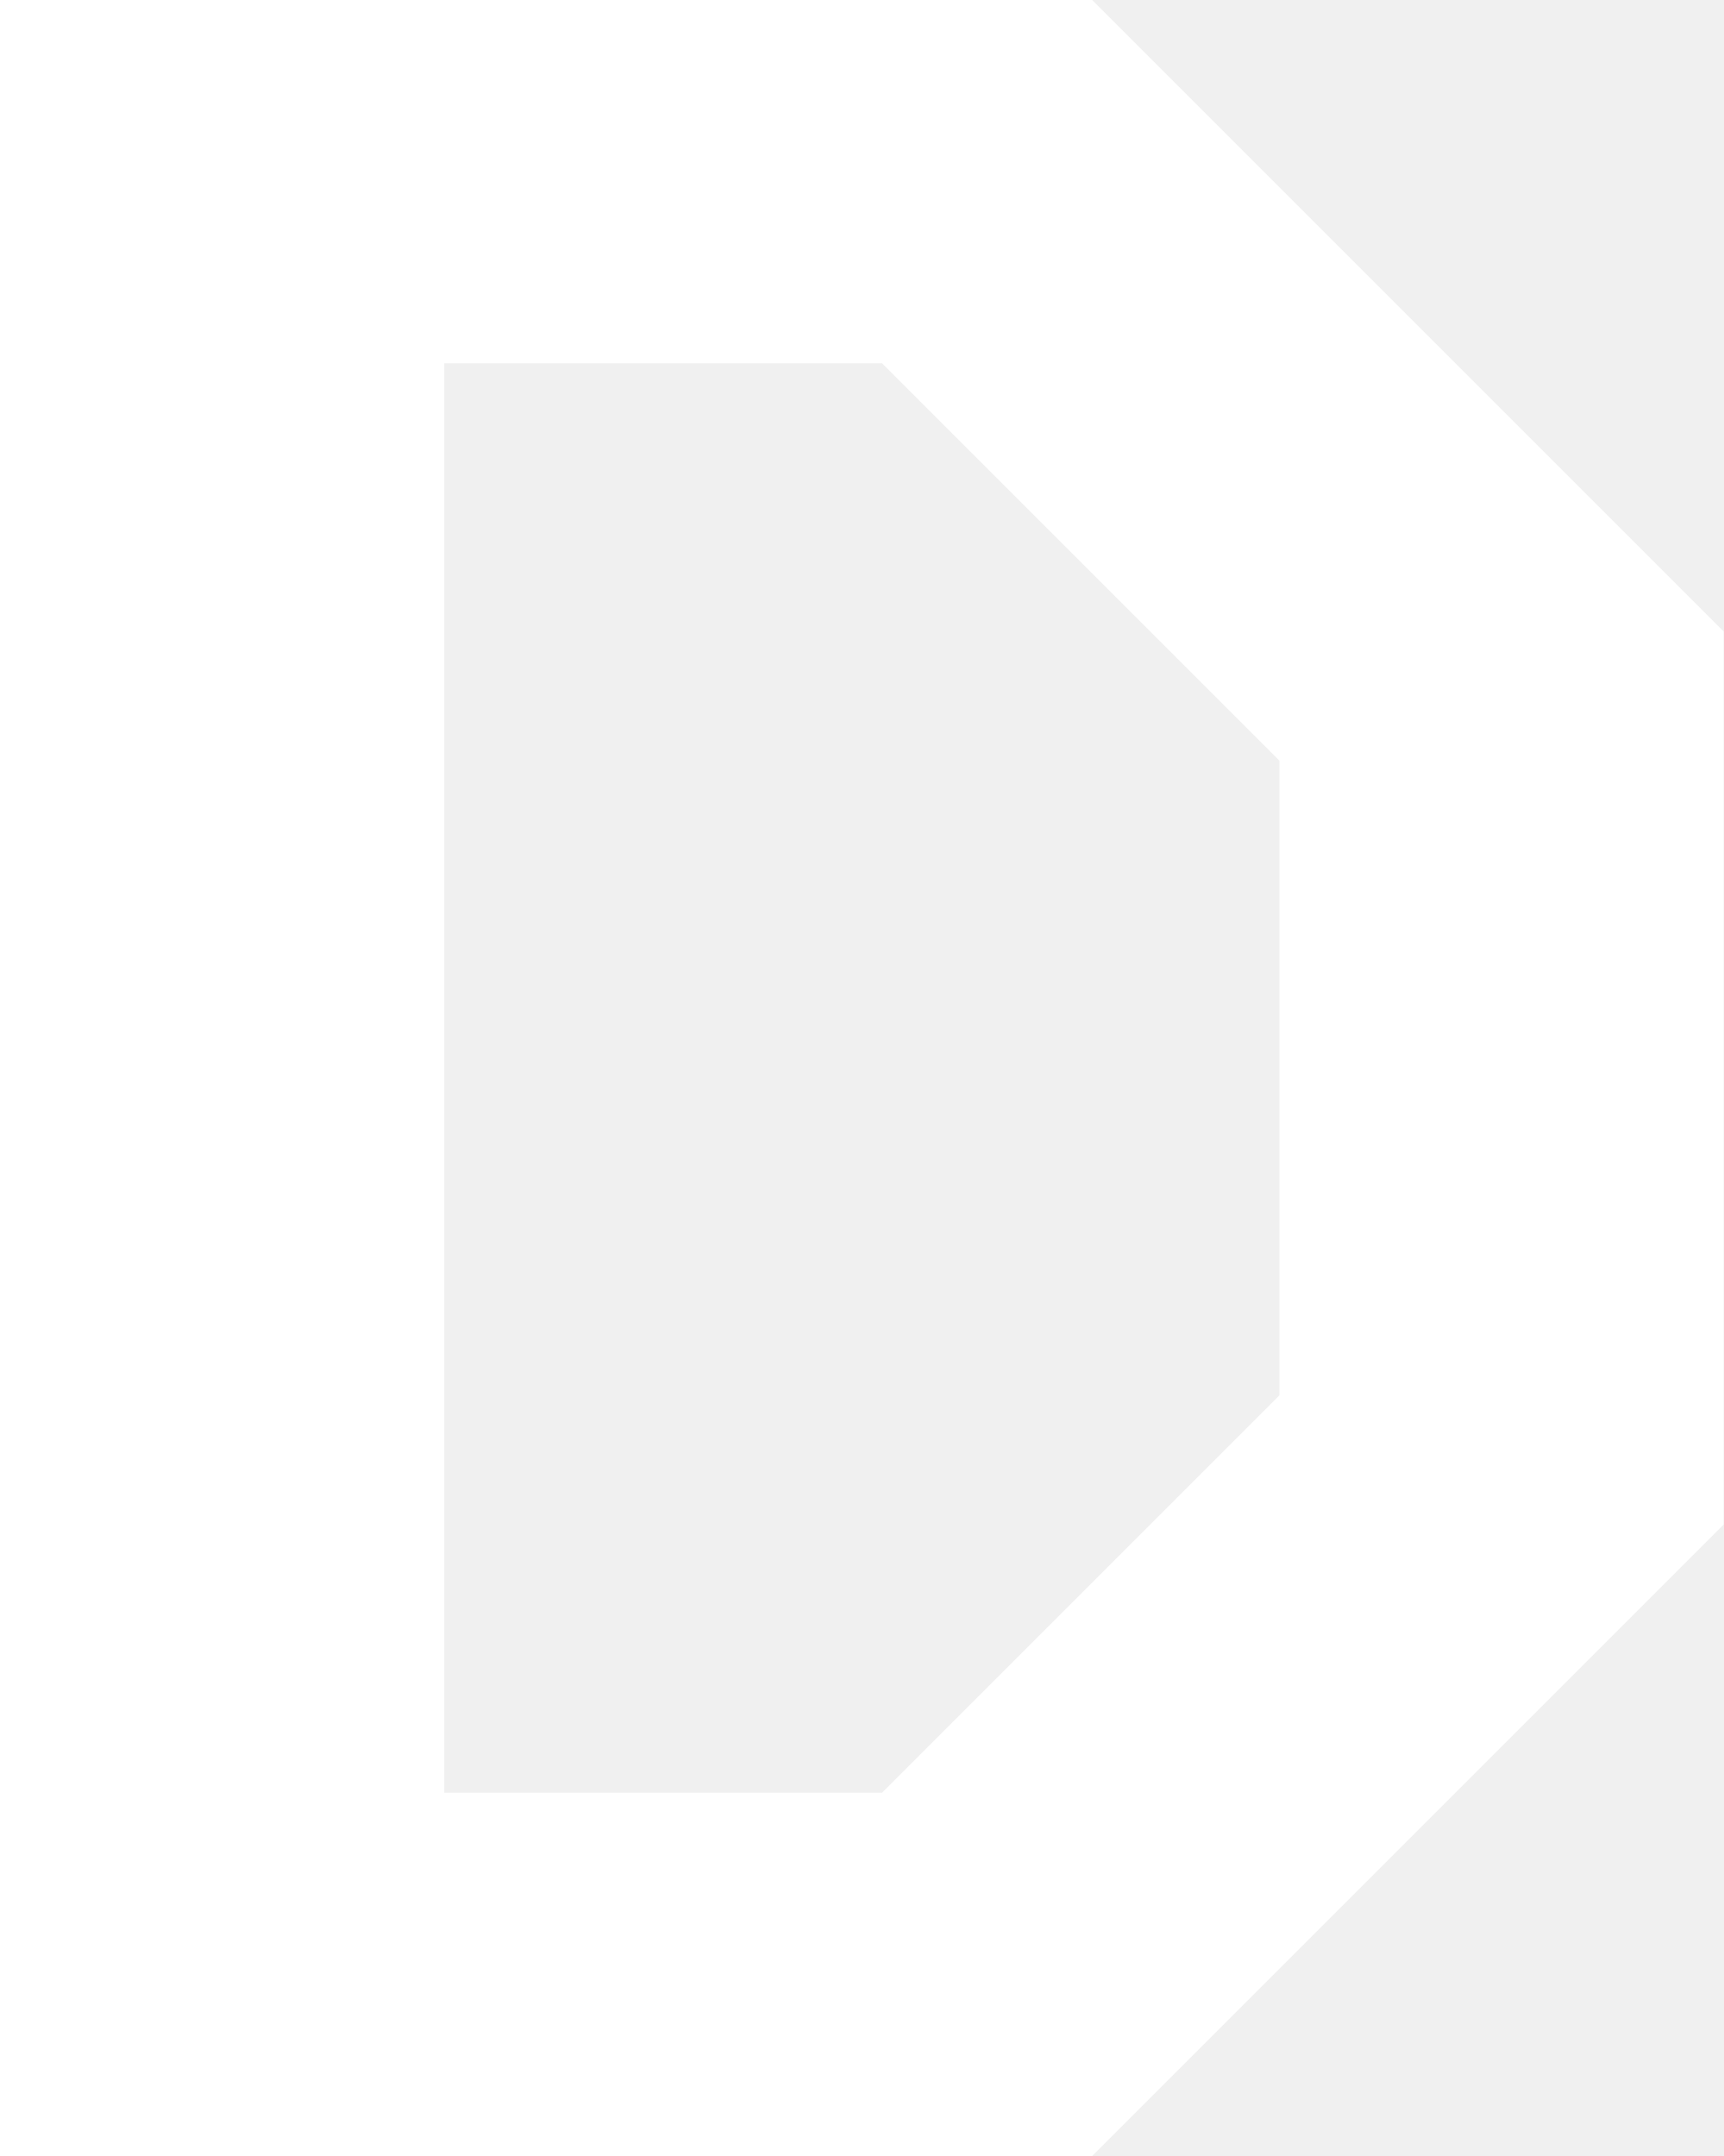
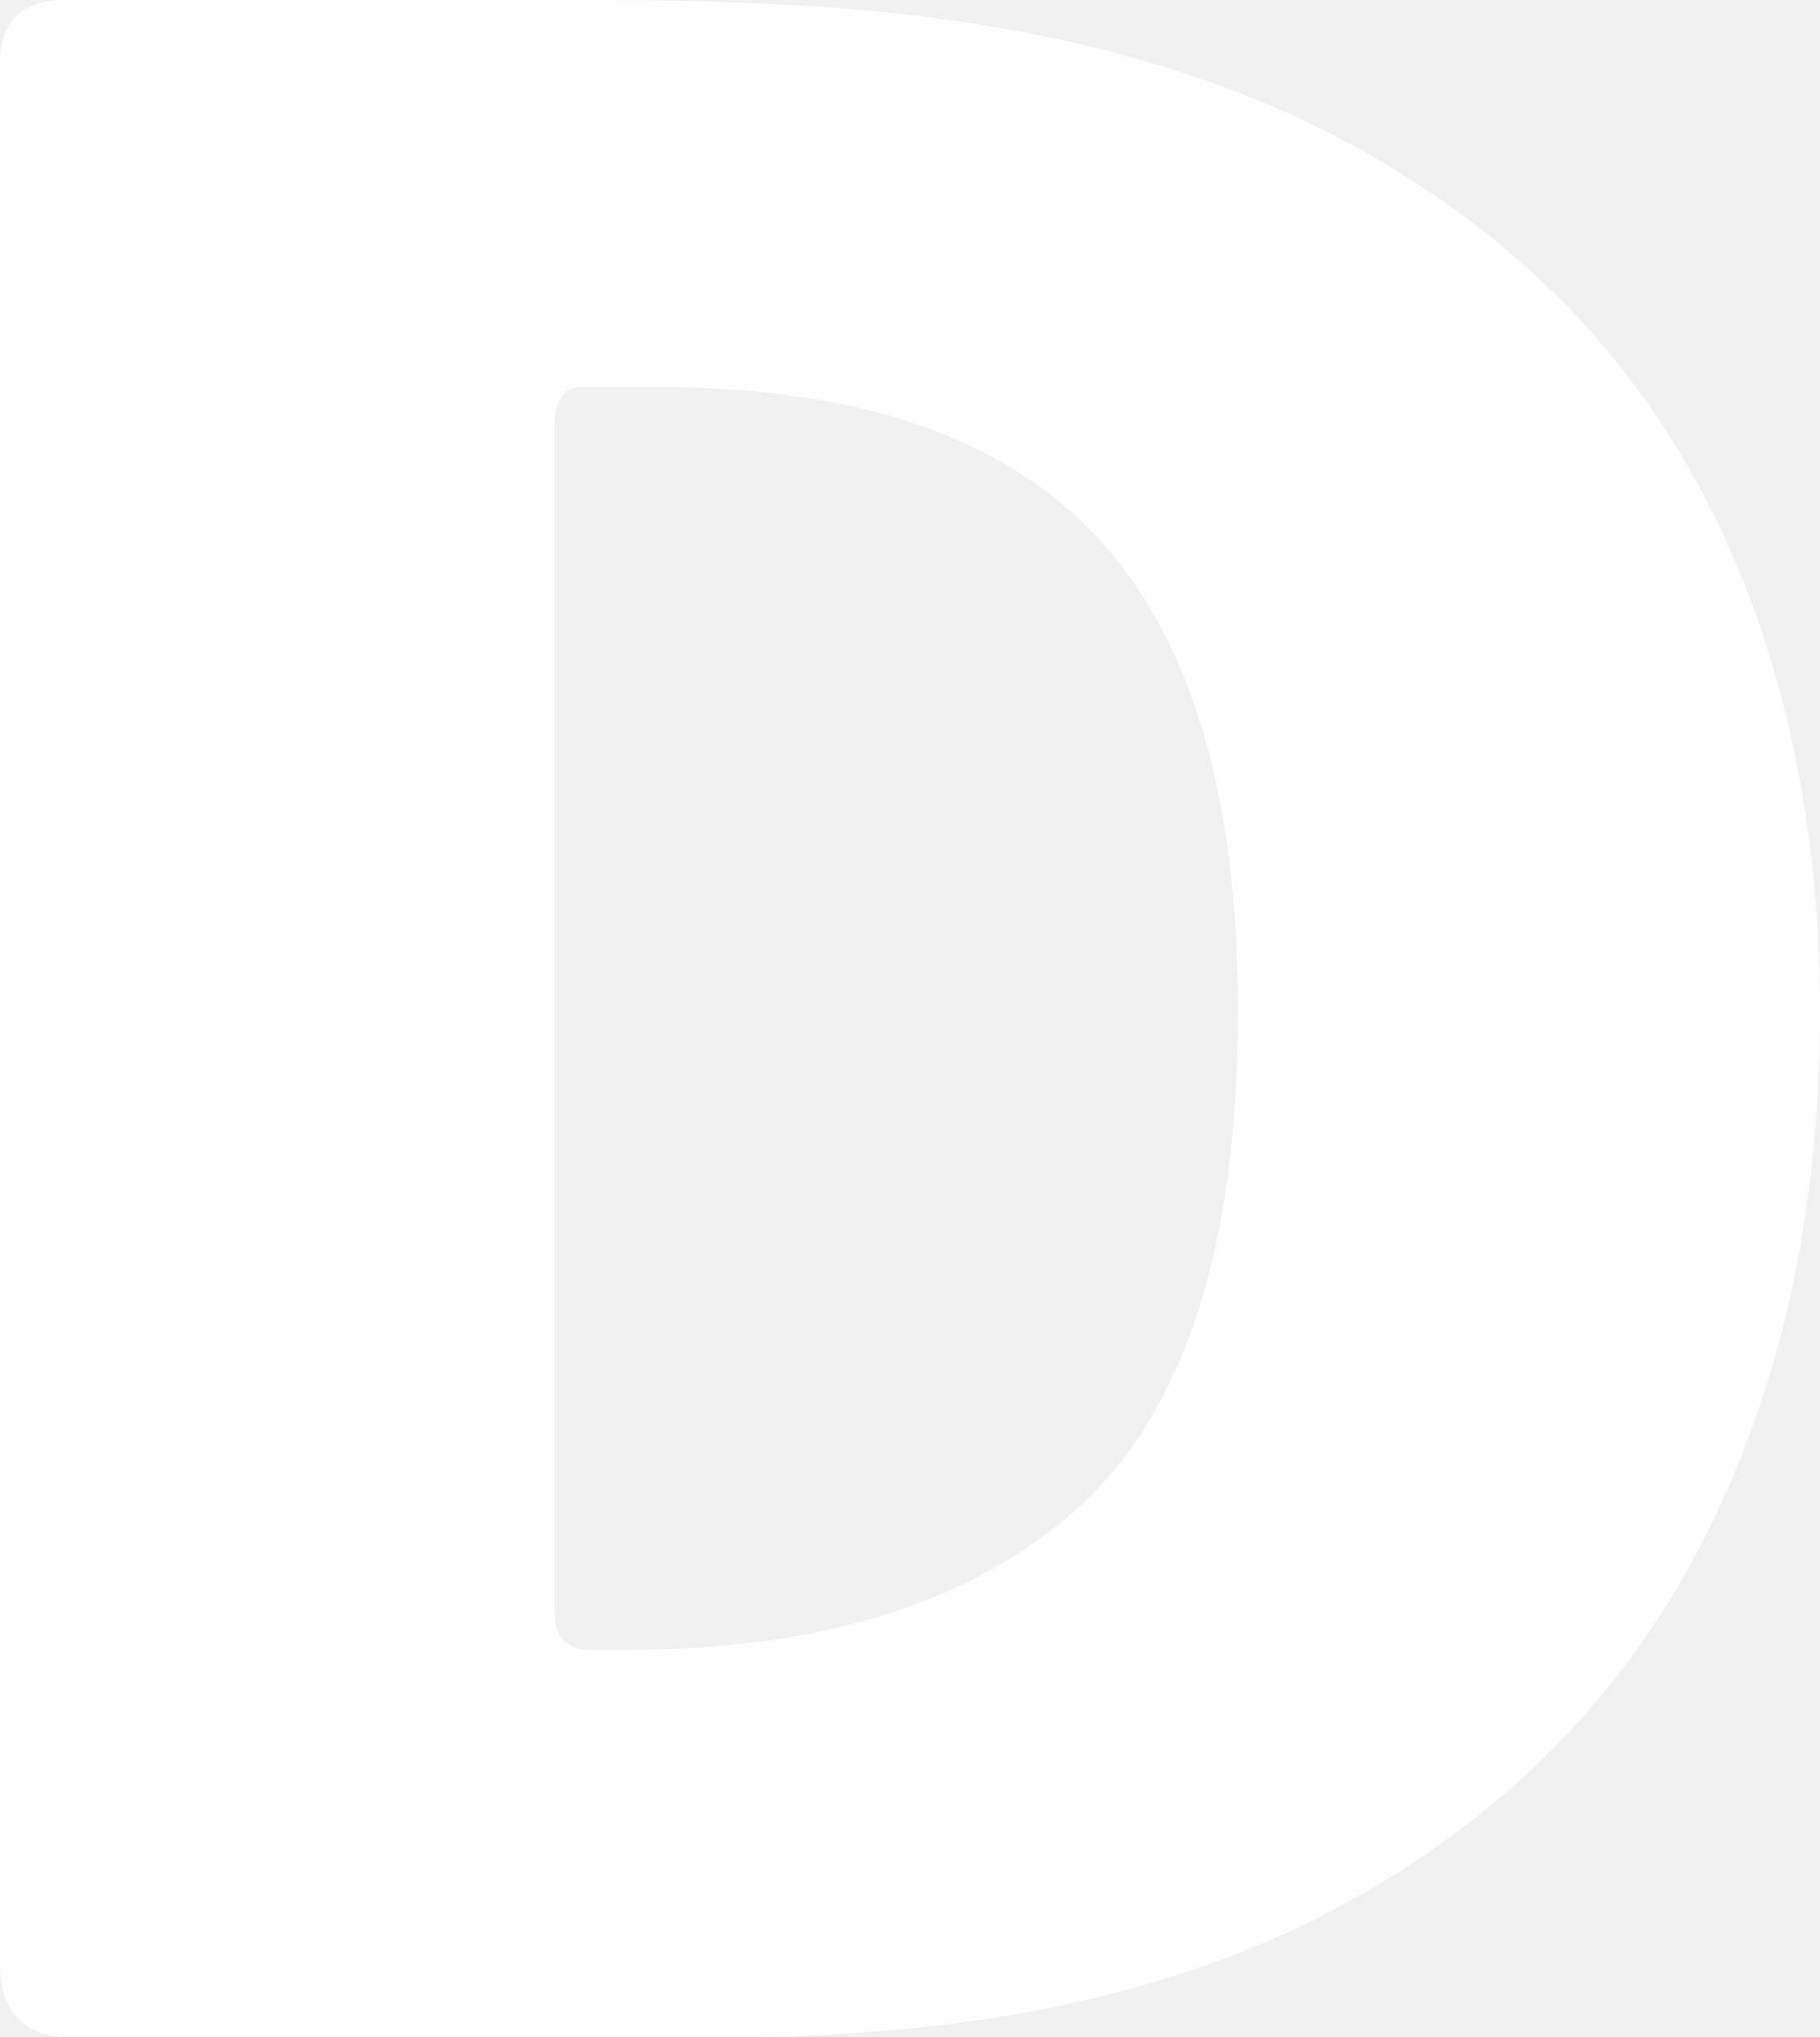
- <svg xmlns="http://www.w3.org/2000/svg" viewBox="-7 -7 582 728">
-   <g fill="#ffffff" stroke="#ffffff" stroke-width="14" stroke-linejoin="miter" paint-order="stroke">
-     <path fill-rule="evenodd" d="M0 0 L358.874 0 L568 209.126 L568 504.874 L358.874 714 L0 714 Z M136 108.664 L293.727 108.664 L432 246.937 L432 467.063 L293.727 605.336 L136 605.336 Z" />
+ <svg xmlns="http://www.w3.org/2000/svg" viewBox="0 0 663 742">
+   <g fill="#ffffff">
+     <path d="M267 742L26 742Q0 742 0 715L0 715L0 23Q0 0 24 0L24 0Q48 0 81 0Q114 0 149.5 0Q185 0 217 0Q249 0 269 1L269 1Q404 5 491 52Q578 99 620.5 180Q663 261 663 369L663 369Q663 480 619 564Q575 648 487 695Q399 742 267 742L267 742M215 601L215 601L228 601Q336 601 393.5 548.5Q451 496 451 368L451 368Q451 251 400 196Q349 141 240 141L240 141L212 141Q202 141 202 155L202 155L202 587Q202 601 215 601" />
  </g>
</svg>
